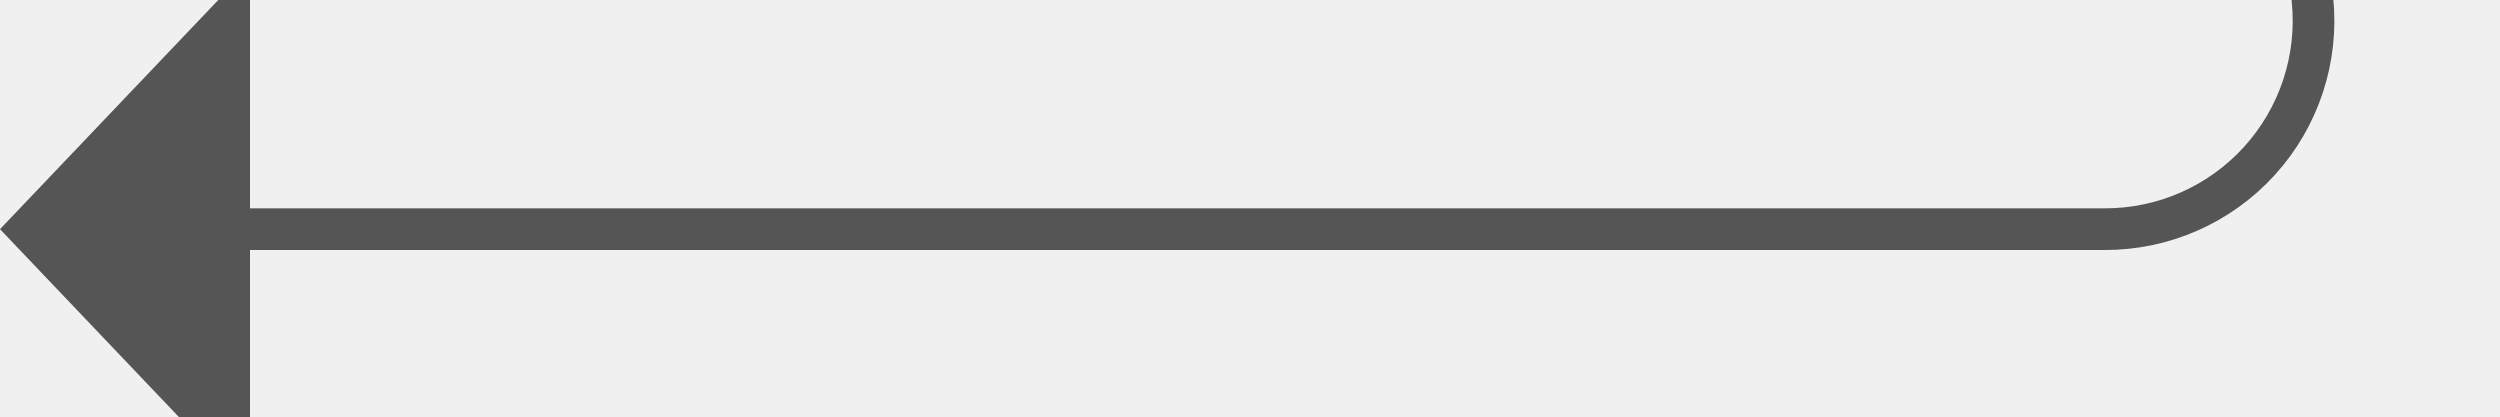
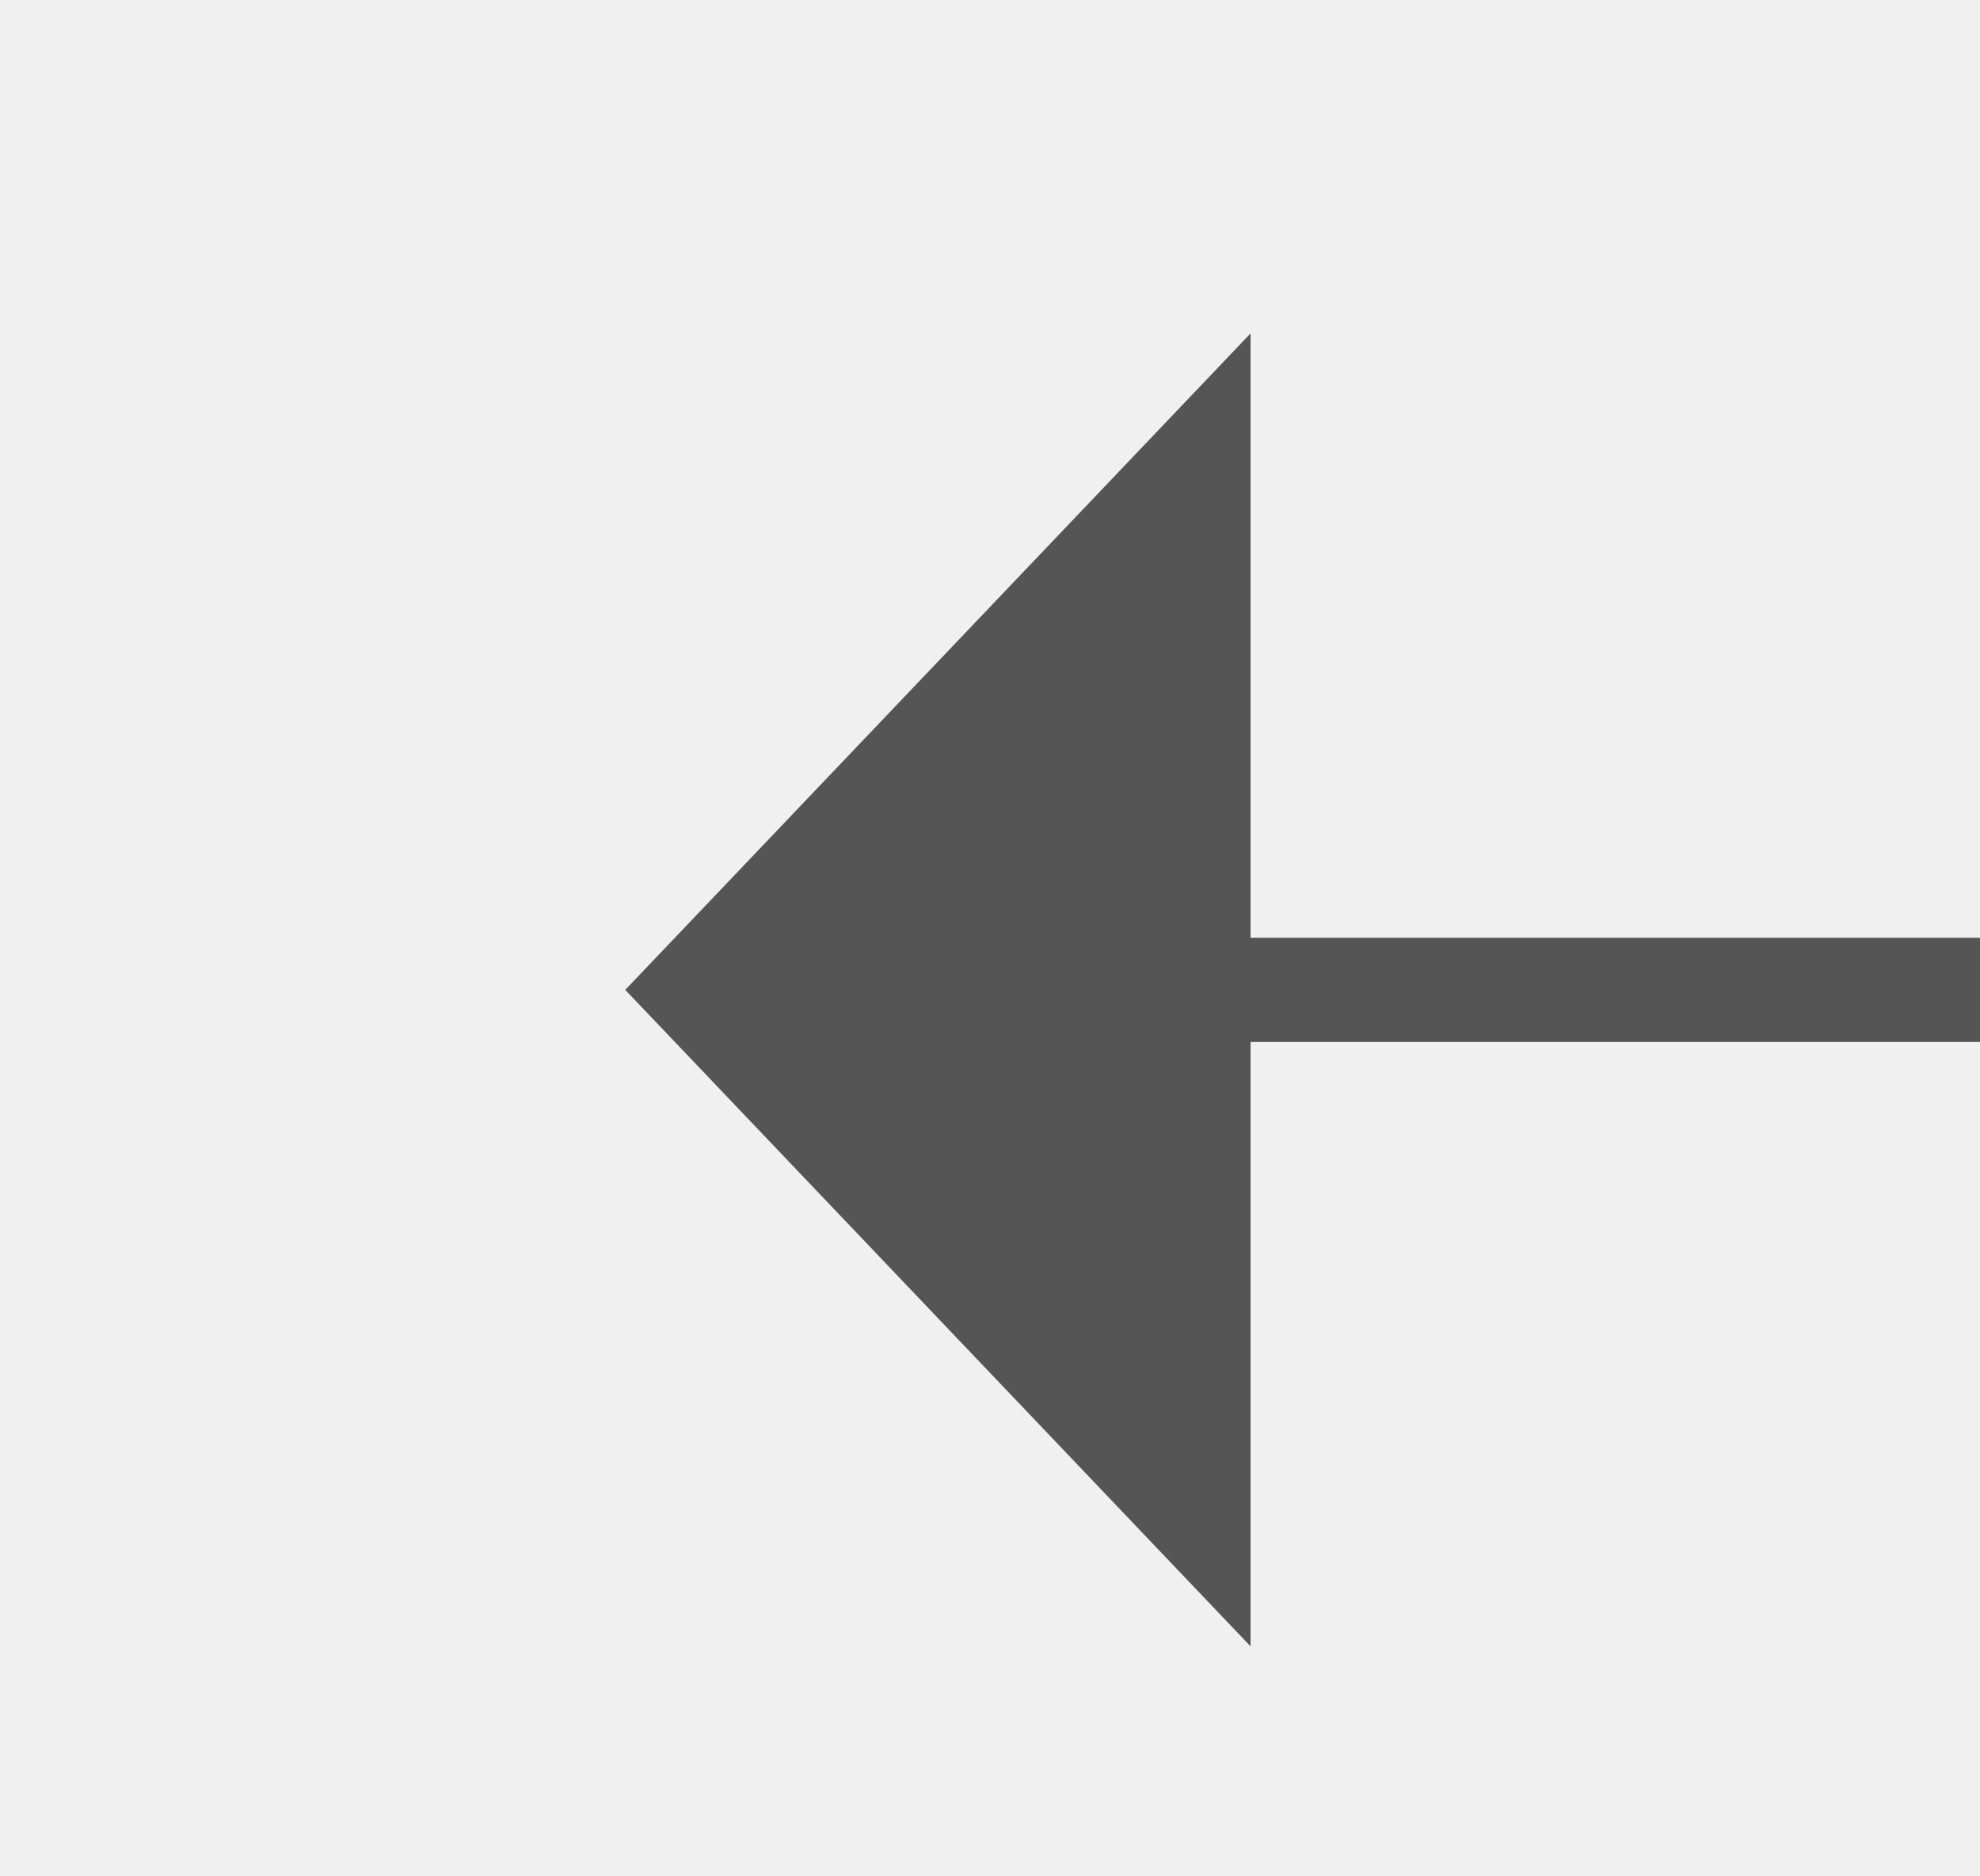
- <svg xmlns="http://www.w3.org/2000/svg" version="1.1" width="60px" height="10px" preserveAspectRatio="xMinYMid meet" viewBox="881 1726  60 8">
-   <defs>
-     <mask fill="white" id="clip604">
-       <path d="M 906.5 1450  L 965.5 1450  L 965.5 1475  L 906.5 1475  Z M 872 1182  L 965.5 1182  L 965.5 1739  L 872 1739  Z " fill-rule="evenodd" />
-     </mask>
-   </defs>
-   <path d="M 890 1185.5  L 931 1185.5  A 5 5 0 0 1 936.5 1190.5 L 936.5 1725  A 5 5 0 0 1 931.5 1730.5 L 886 1730.5  " stroke-width="1" stroke="#555555" fill="none" mask="url(#clip604)" />
-   <path d="M 887 1724.2  L 881 1730.5  L 887 1736.8  L 887 1724.2  Z " fill-rule="nonzero" fill="#555555" stroke="none" mask="url(#clip604)" />
+ <svg xmlns="http://www.w3.org/2000/svg" version="1.1" width="19px" height="18px" preserveAspectRatio="xMinYMid meet" viewBox="349 442  19 16">
+   <path d="M 813.5 798  L 813.5 455  A 5 5 0 0 0 808.5 450.5 L 360 450.5  " stroke-width="1" stroke="#555555" fill="none" />
+   <path d="M 361 444.2  L 355 450.5  L 361 456.8  L 361 444.2  Z " fill-rule="nonzero" fill="#555555" stroke="none" />
</svg>
